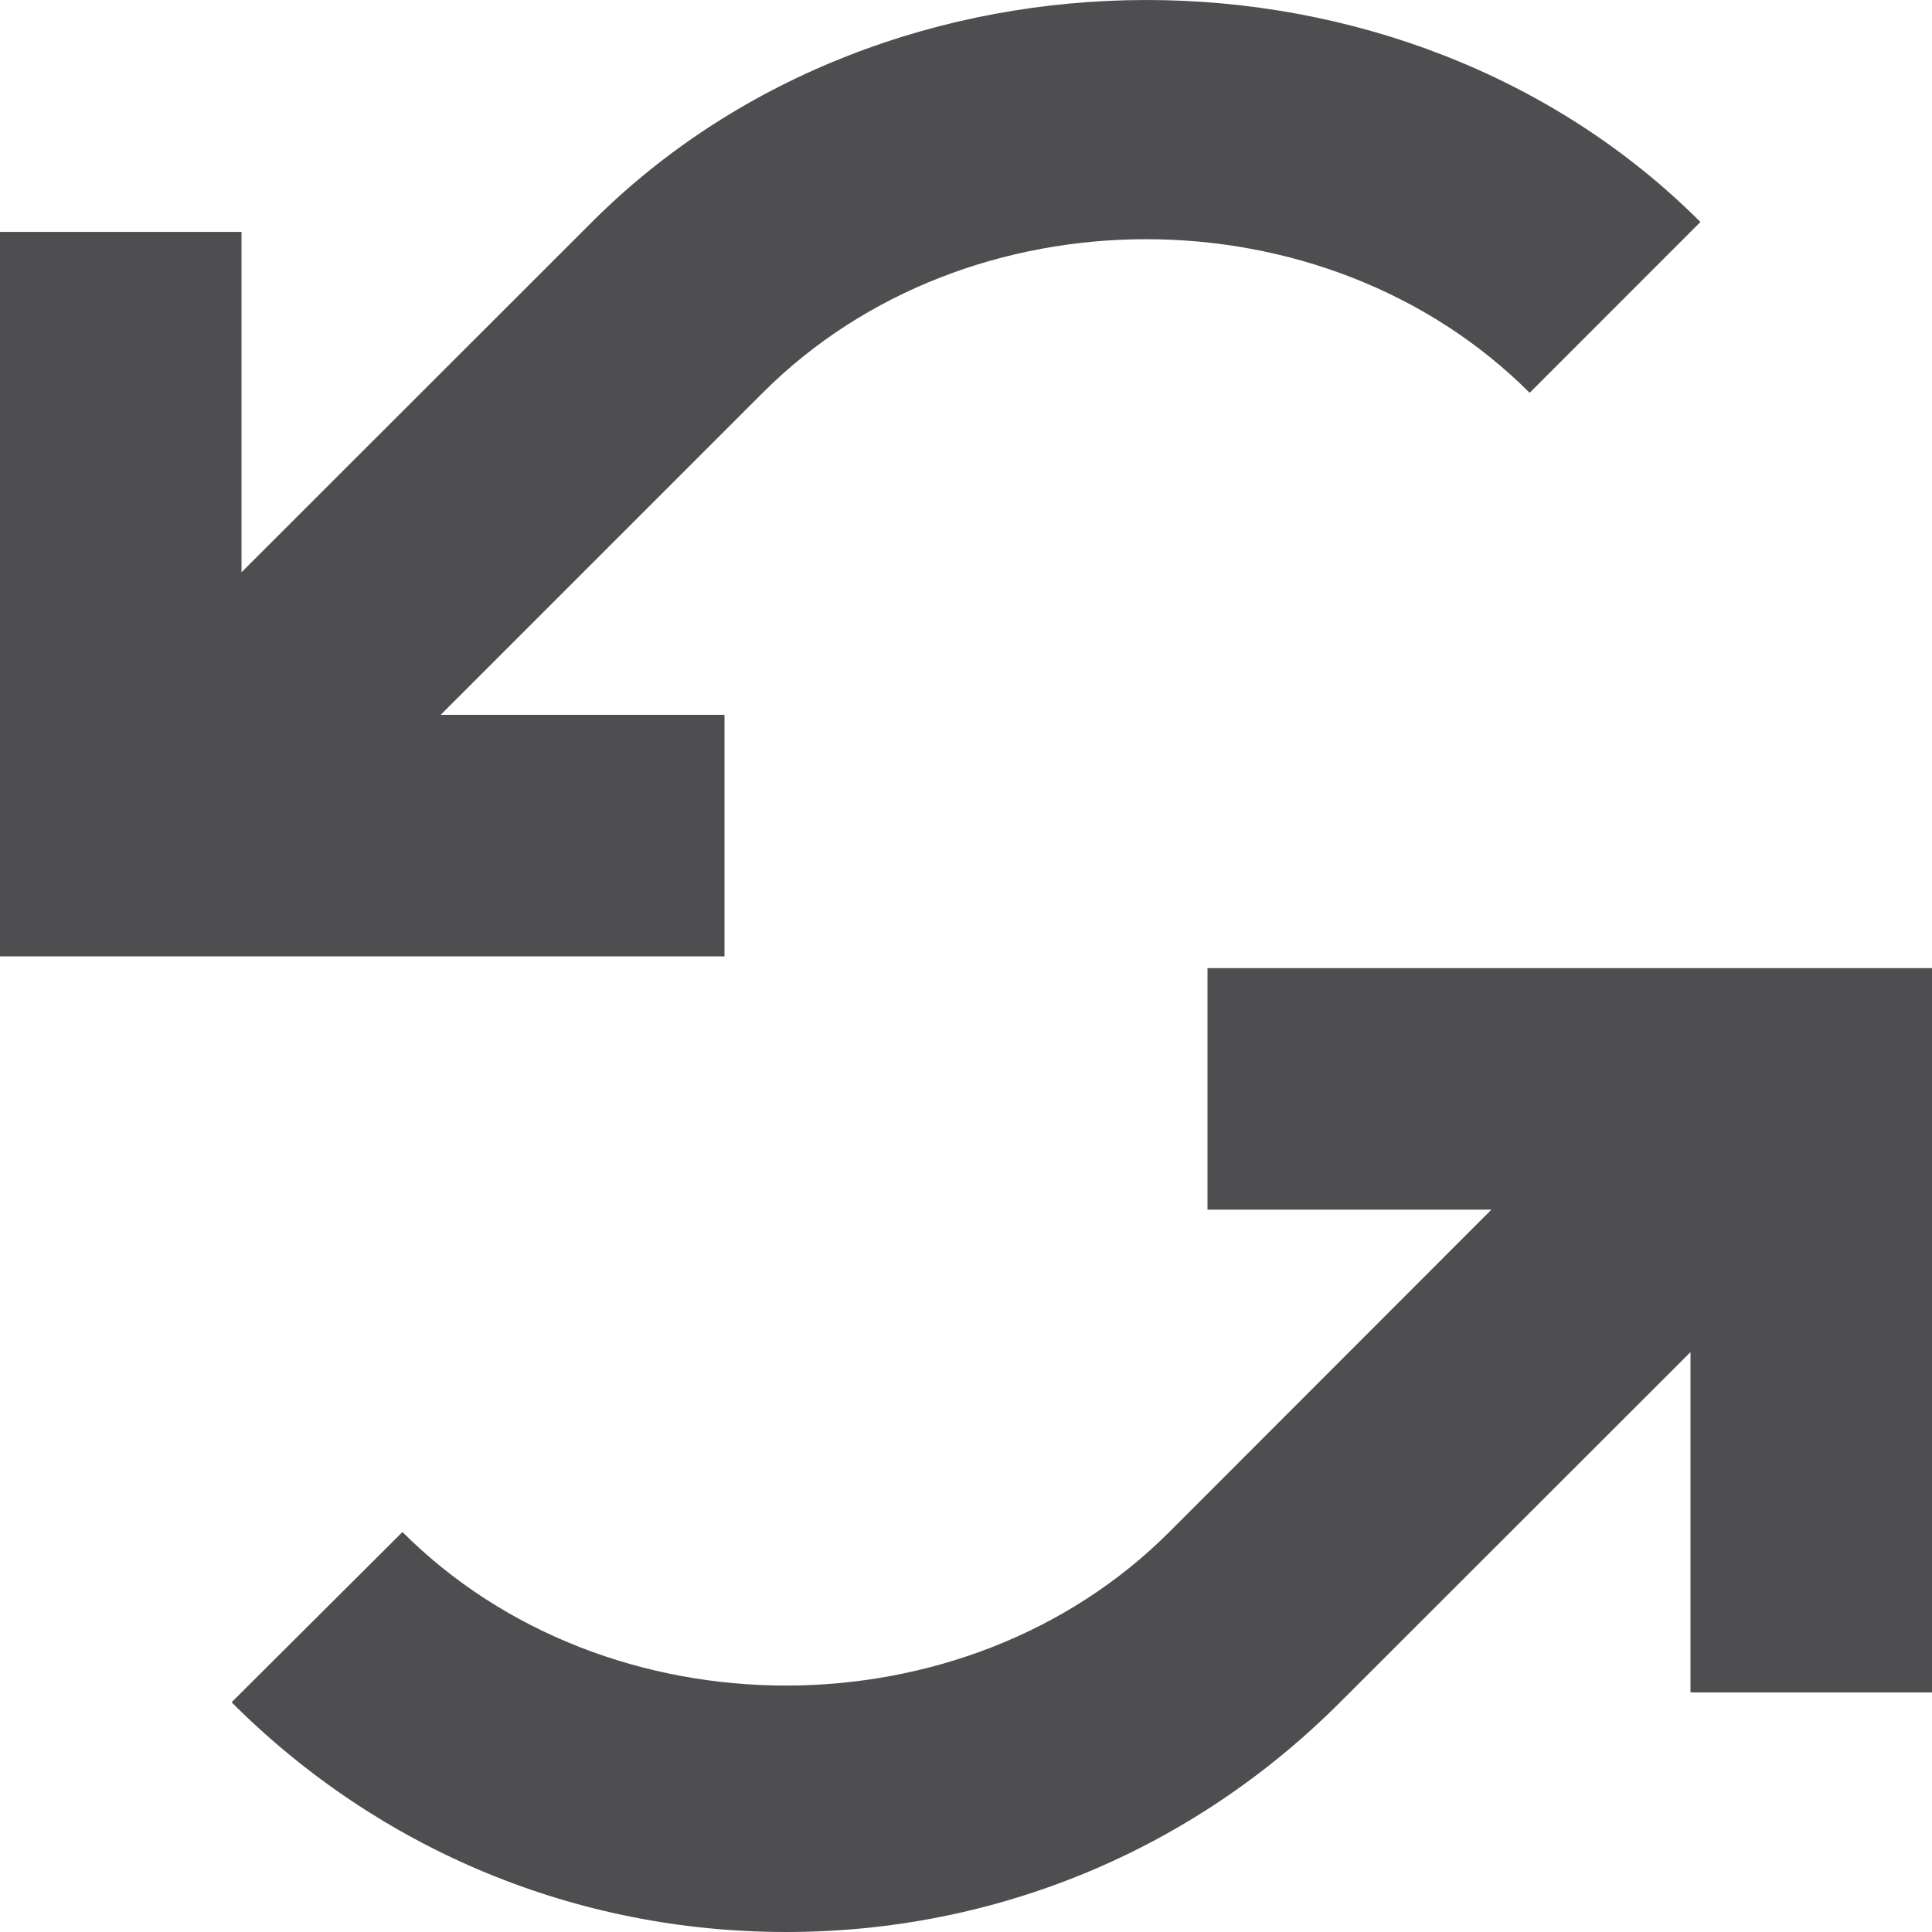
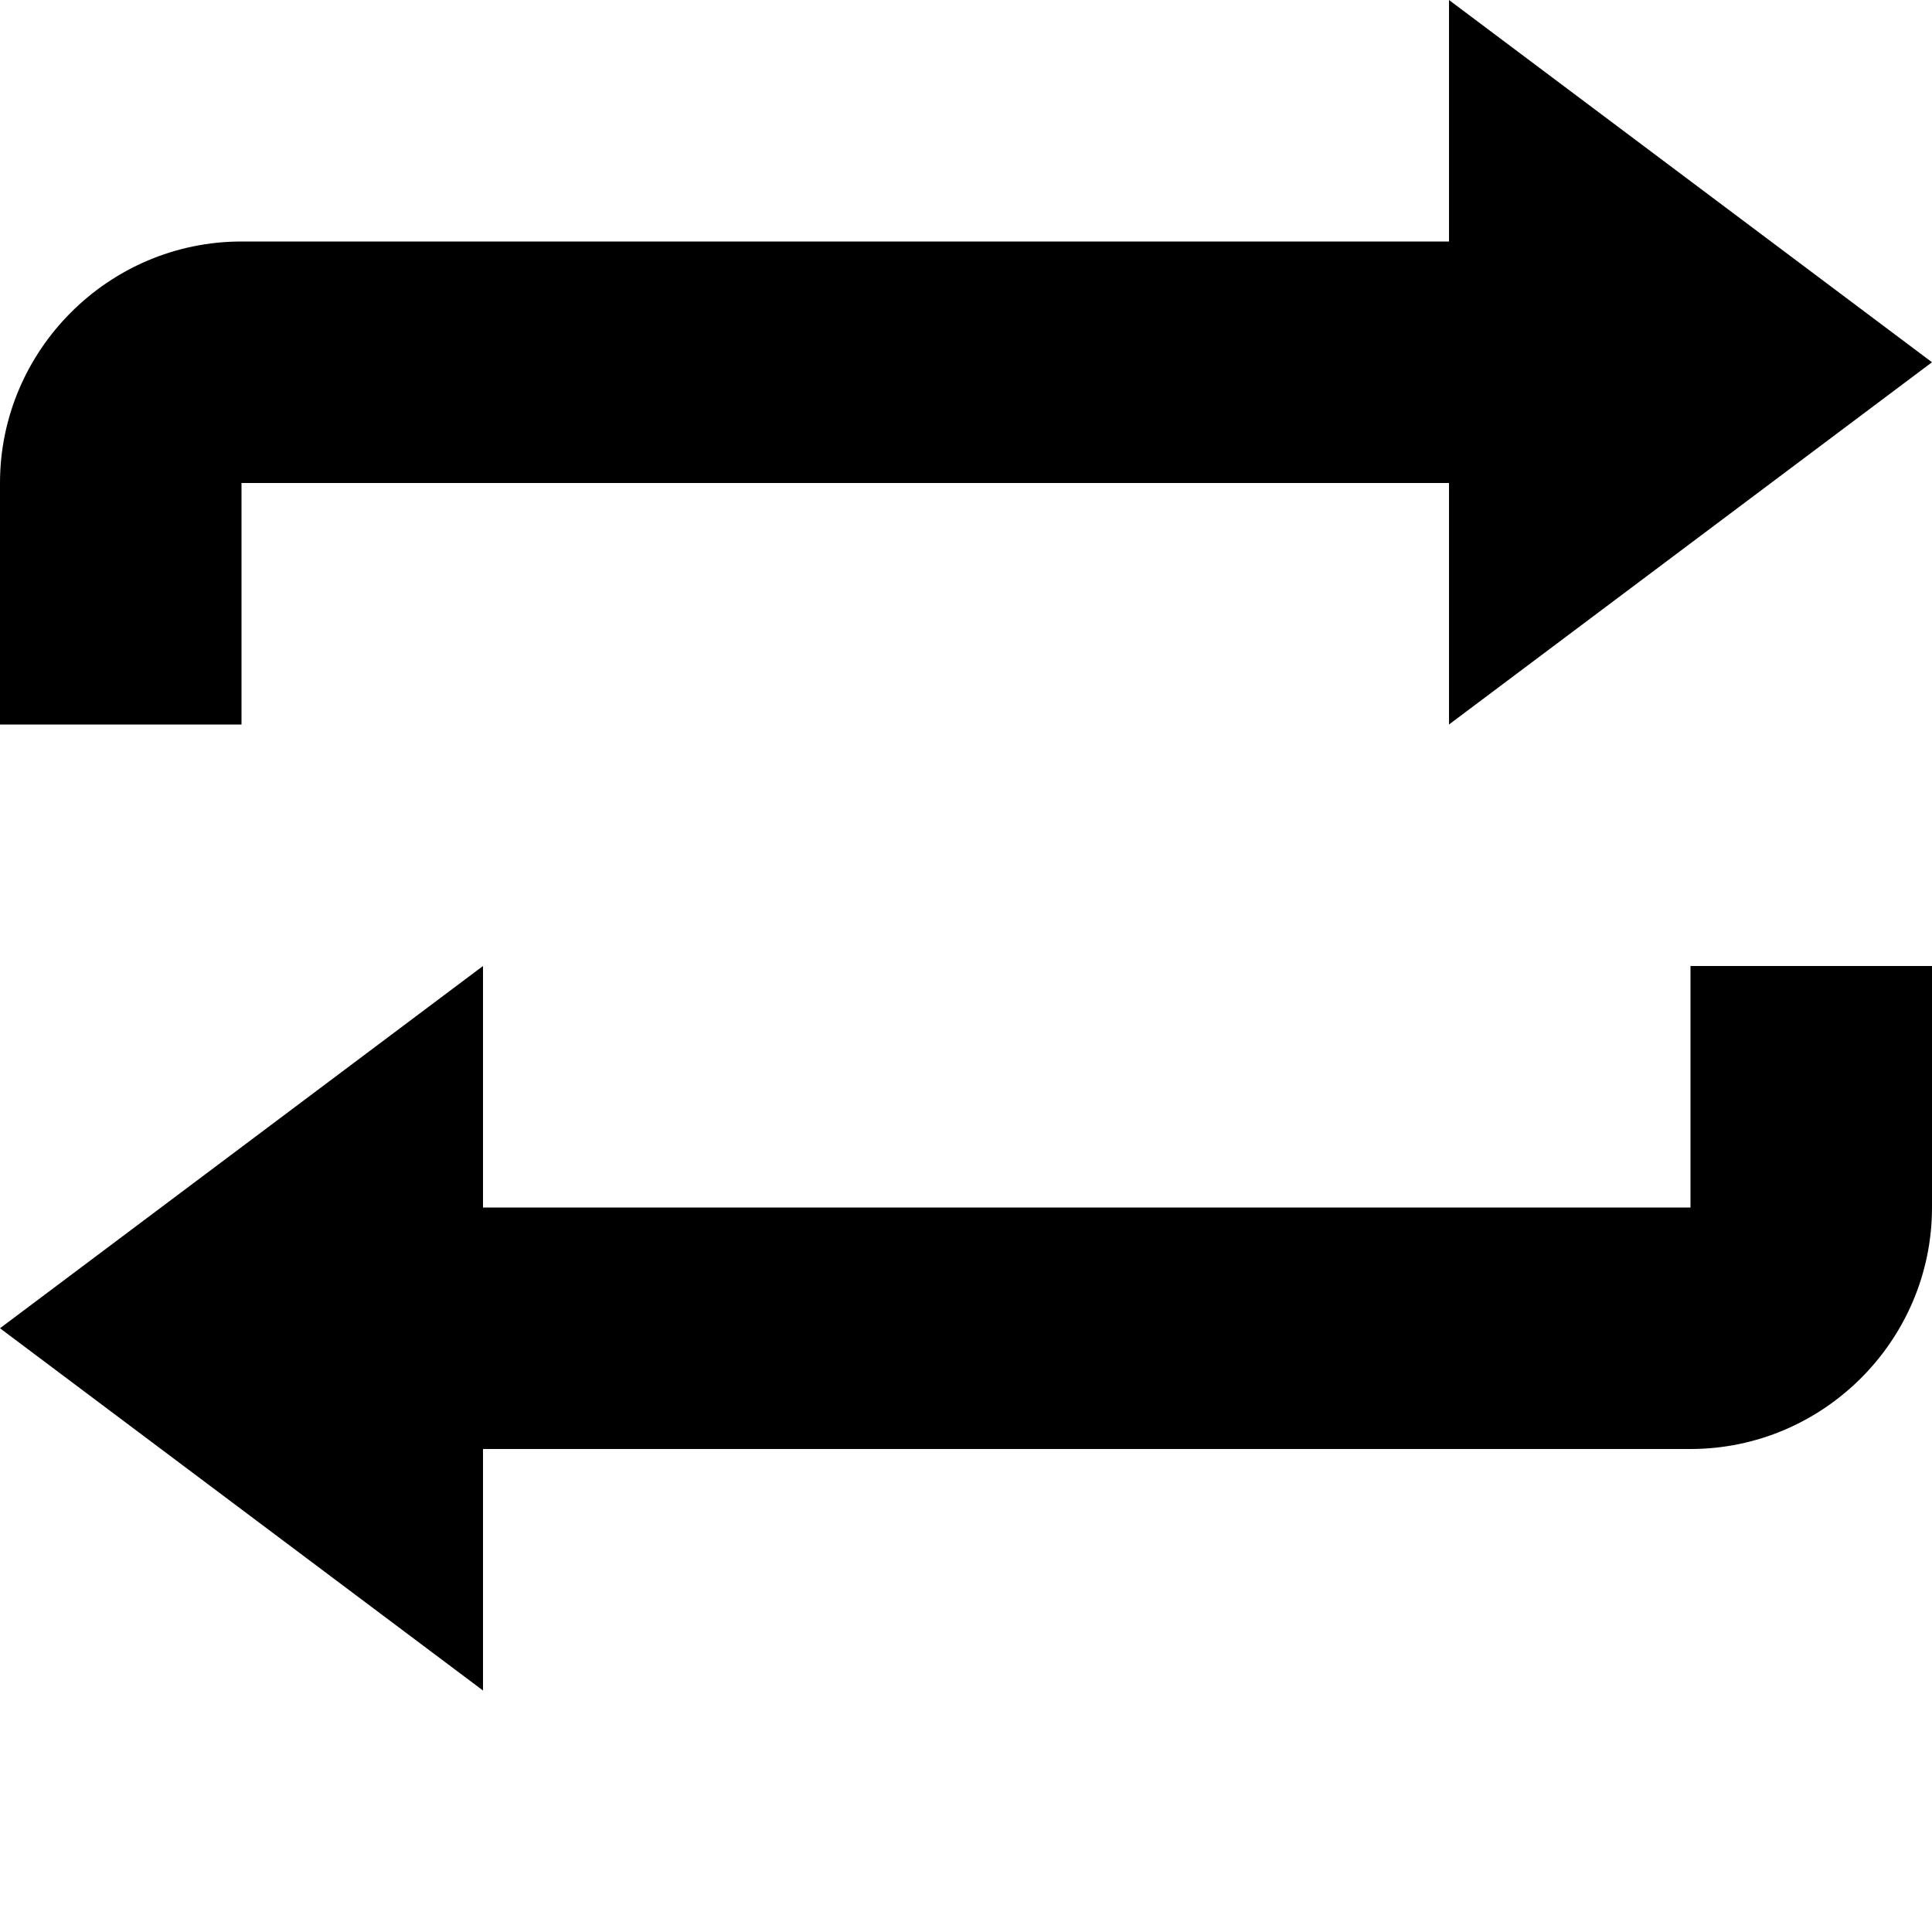
- <svg xmlns="http://www.w3.org/2000/svg" version="1.1" x="0px" y="0px" width="32px" height="32px" viewBox="0 0 32 32" style="enable-background:new 0 0 32 32;" xml:space="preserve">
-   <g id="Layer_1">
- </g>
-   <g id="loop">
-     <g>
-       <path style="fill:#4E4E50;" d="M9.805,3.677L4,9.479V3.841H0V15.84h12v-4H7.299l5.334-5.334c3.389-3.392,9.309-3.392,12.703,0    l2.828-2.829C23.262-1.229,14.707-1.222,9.805,3.677z" />
-       <path style="fill:#4E4E50;" d="M20,16.035v4h4.703l-5.336,5.34c-3.389,3.391-9.309,3.391-12.701,0l-2.83,2.82    C6.287,30.648,9.551,32,13.02,32c3.471,0,6.727-1.352,9.176-3.805L28,22.395v5.637h4V16.035H20z" />
-     </g>
-   </g>
+ <svg xmlns="http://www.w3.org/2000/svg" width="8" height="8" viewBox="0 0 8 8">
+   <path d="M6 0v1h-5c-.55 0-1 .45-1 1v1h1v-1h5v1l2-1.5-2-1.5zm-4 4l-2 1.5 2 1.5v-1h5c.55 0 1-.45 1-1v-1h-1v1h-5v-1z" />
</svg>
